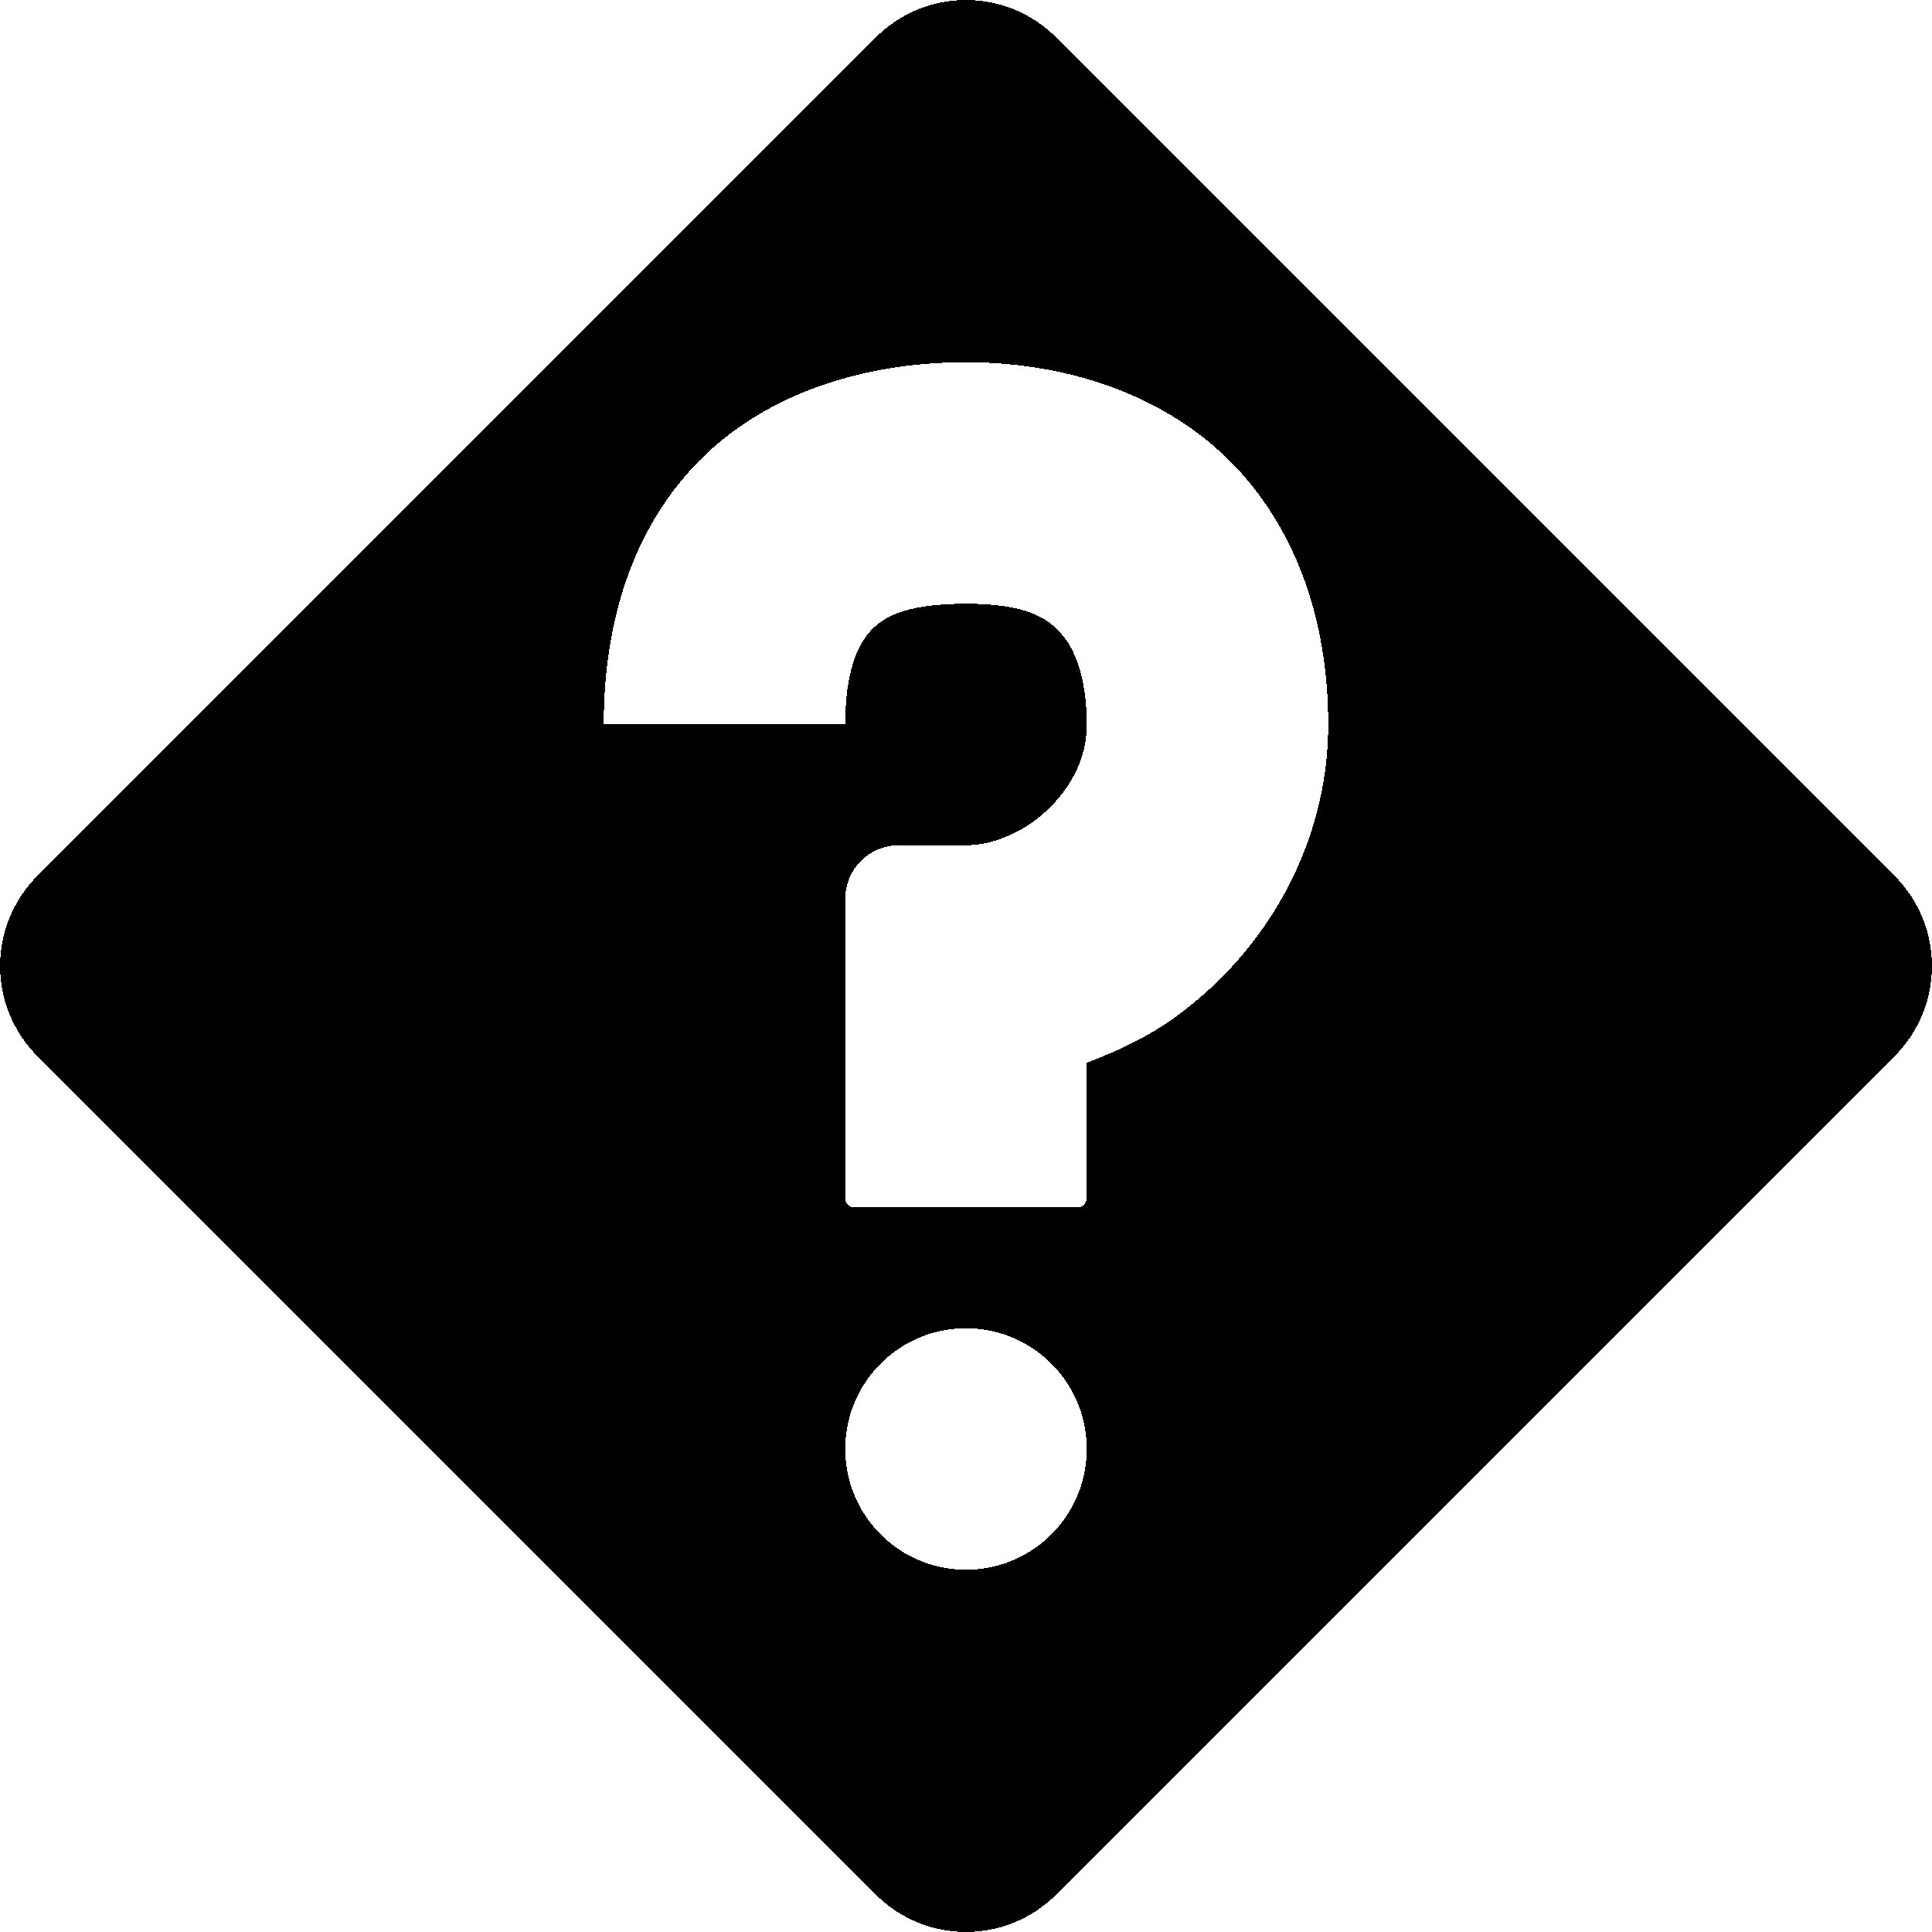
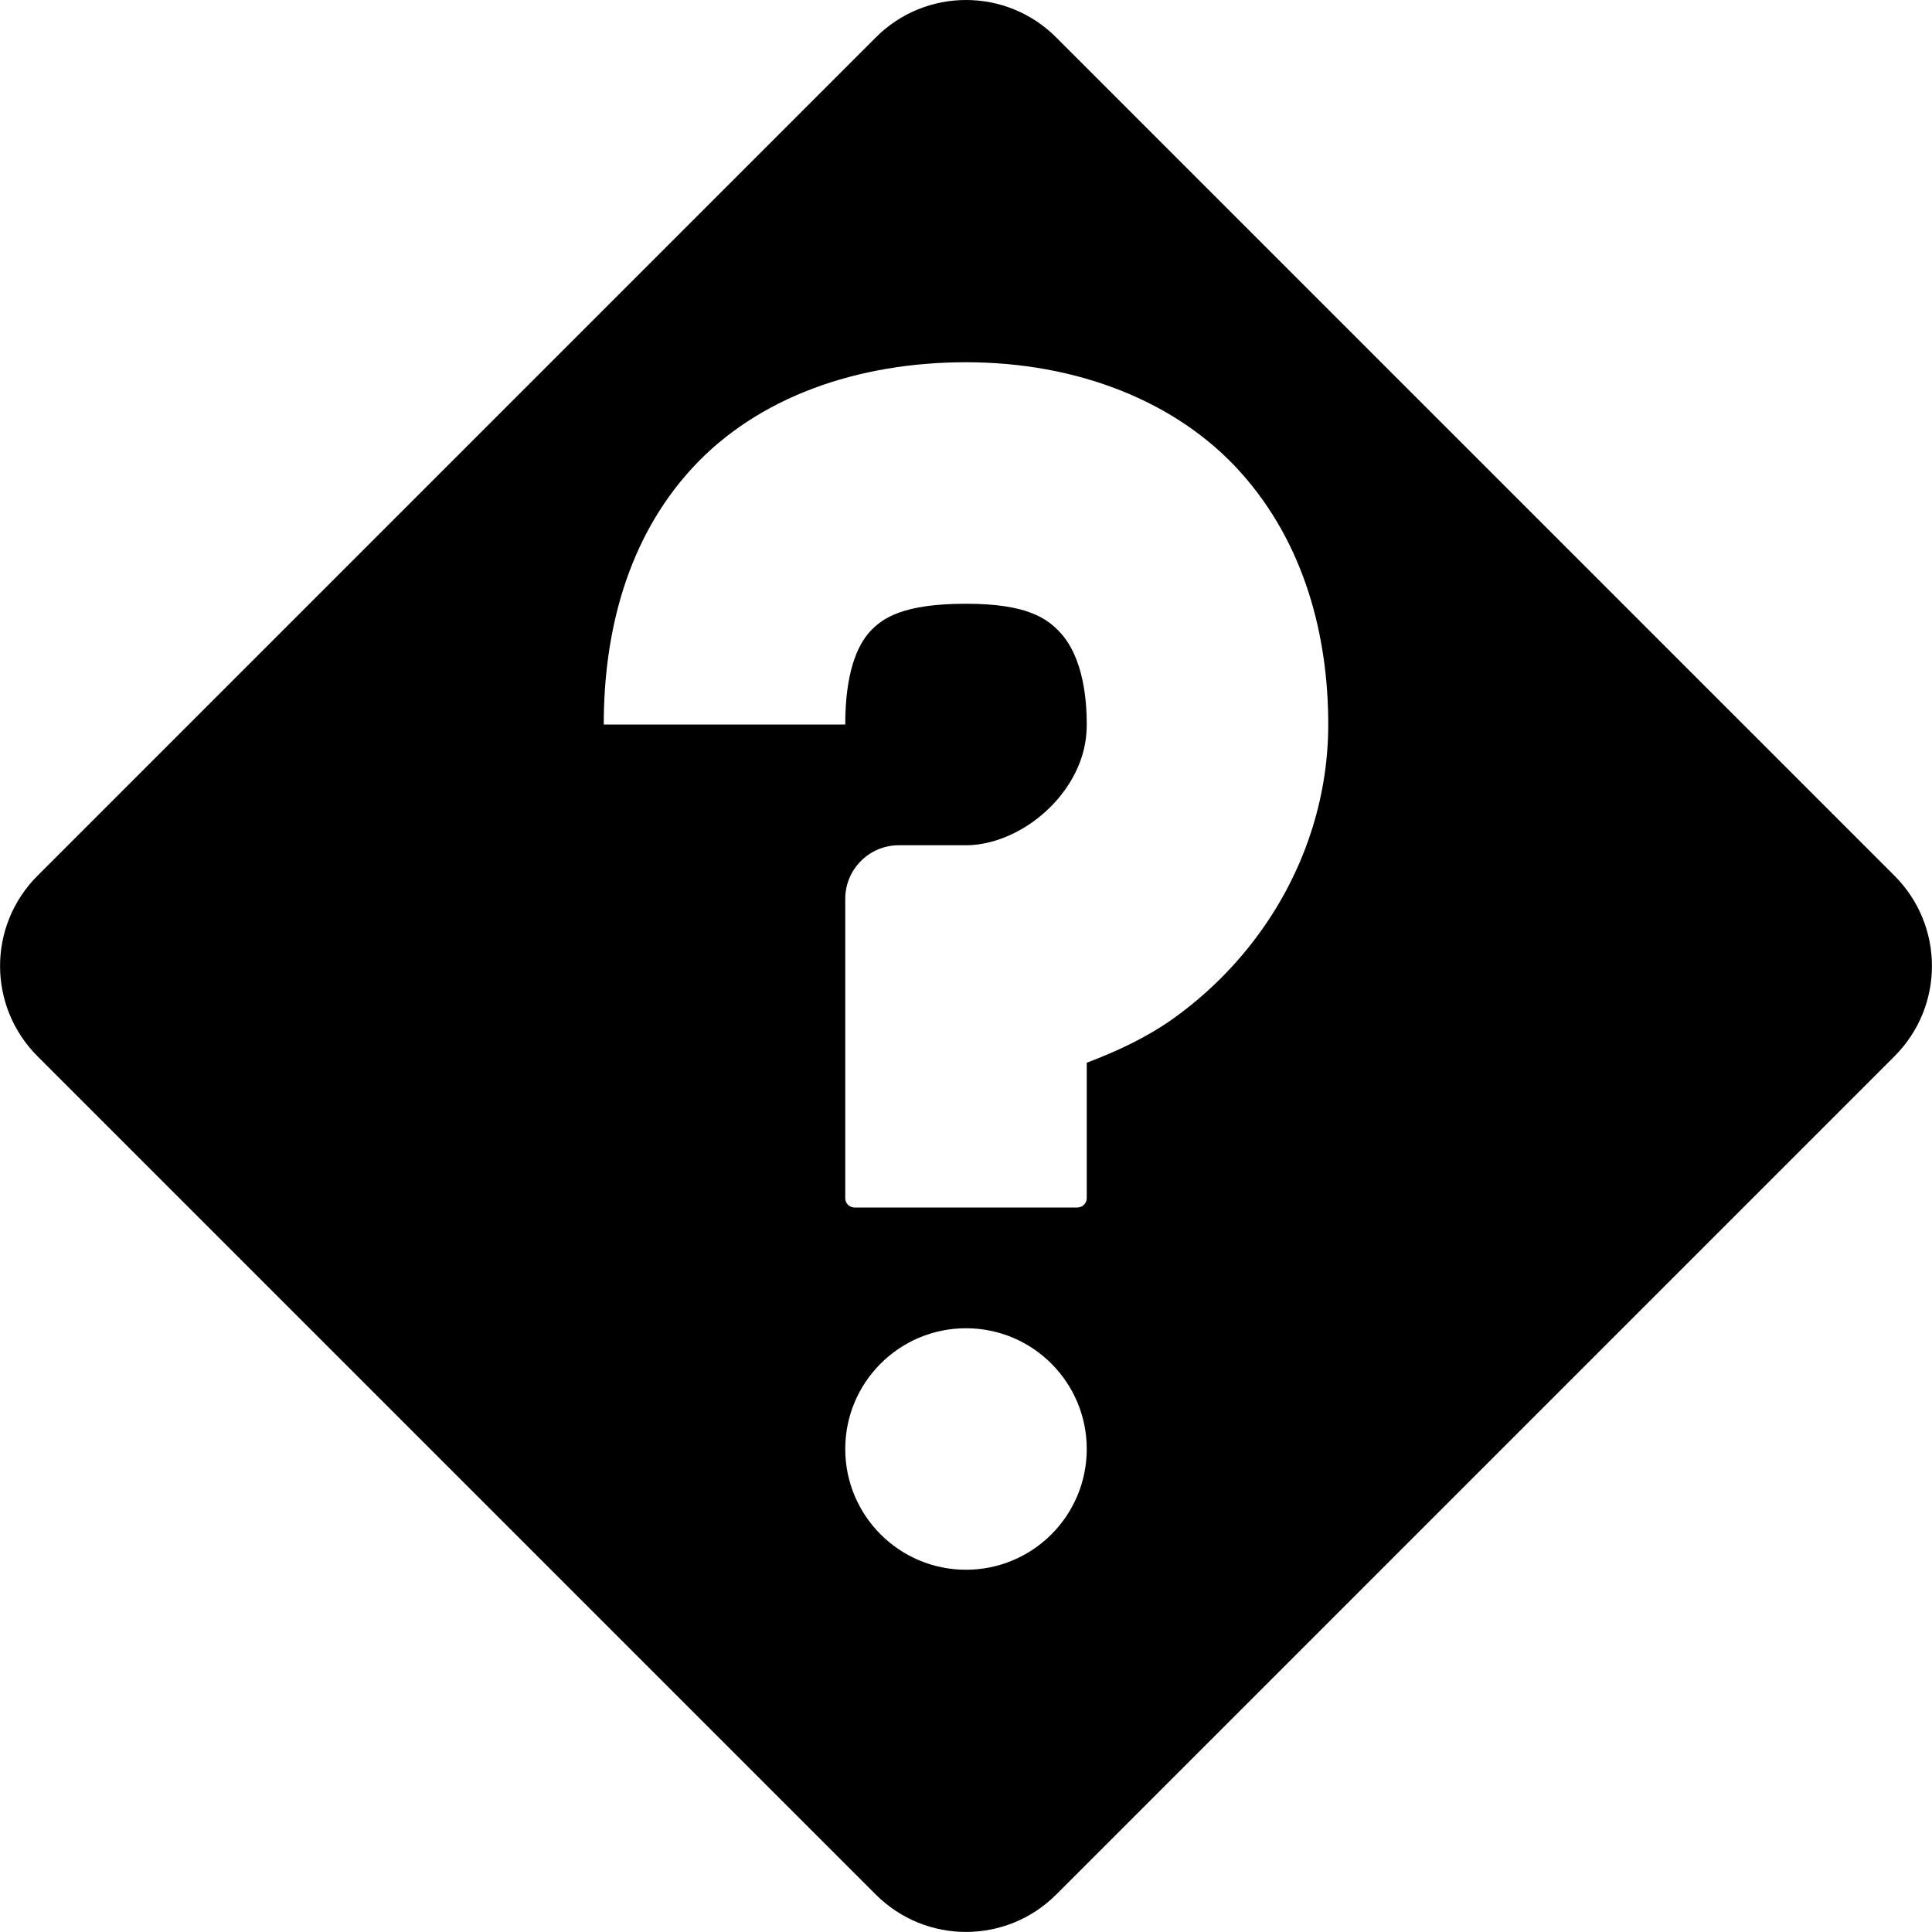
- <svg xmlns="http://www.w3.org/2000/svg" xmlns:xlink="http://www.w3.org/1999/xlink" width="16" height="16" id="svg2" version="1.1" shape-rendering="crispEdges">
+ <svg xmlns="http://www.w3.org/2000/svg" xmlns:xlink="http://www.w3.org/1999/xlink" width="16" height="16" id="svg2" version="1.1">
  <defs id="defs4">
    <linearGradient id="linearGradient5306">
      <stop style="stop-color:#ffffff;stop-opacity:0.099;" offset="0" id="stop5308" />
      <stop style="stop-color:#ffffff;stop-opacity:0;" offset="1" id="stop5310" />
    </linearGradient>
    <linearGradient id="linearGradient5290">
      <stop style="stop-color:#00ffff;stop-opacity:0.098;" offset="0" id="stop5292" />
      <stop id="stop6740" offset="0.5" style="stop-color:#00ff7f;stop-opacity:0.047;" />
      <stop style="stop-color:#00ff00;stop-opacity:0;" offset="1" id="stop5294" />
    </linearGradient>
    <linearGradient id="linearGradient5188">
      <stop style="stop-color:#64b5f6;stop-opacity:0.247;" offset="0" id="stop5198" />
      <stop style="stop-color:#64b5f6;stop-opacity:0;" offset="1" id="stop5192" />
    </linearGradient>
    <linearGradient id="linearGradient3975">
      <stop style="stop-color:#ff5555;stop-opacity:1;" offset="0" id="stop3977" />
    </linearGradient>
    <linearGradient id="linearGradient3969">
      <stop style="stop-color:#87cdde;stop-opacity:1;" offset="0" id="stop3971" />
    </linearGradient>
    <filter id="filter3945" x="0" y="6" width="1.2" style="color-interpolation-filters:sRGB">
      <feDiffuseLighting id="feDiffuseLighting3947" lighting-color="#fdfdfd" surfaceScale="121.495" diffuseConstant="28.448" />
    </filter>
    <filter id="filter3979" style="color-interpolation-filters:sRGB">
      <feFlood flood-opacity="0.2" flood-color="rgb(0,0,0)" result="flood" id="feFlood3981" />
      <feComposite in="flood" in2="SourceGraphic" operator="in" result="composite1" id="feComposite3983" />
      <feGaussianBlur stdDeviation="6" result="blur" id="feGaussianBlur3985" />
      <feOffset dx="0" dy="6" result="offset" id="feOffset3987" />
      <feComposite in="SourceGraphic" in2="offset" operator="over" result="fbSourceGraphic" id="feComposite3989" />
      <feColorMatrix result="fbSourceGraphicAlpha" in="fbSourceGraphic" values="0 0 0 -1 0 0 0 0 -1 0 0 0 0 -1 0 0 0 0 1 0" id="feColorMatrix3991" />
      <feFlood id="feFlood3993" flood-opacity="0.2" flood-color="rgb(0,0,0)" result="flood" in="fbSourceGraphic" />
      <feComposite id="feComposite3995" in2="fbSourceGraphic" in="flood" operator="in" result="composite1" />
      <feGaussianBlur id="feGaussianBlur3997" stdDeviation="6" result="blur" />
      <feOffset id="feOffset3999" dx="0" dy="6" result="offset" />
      <feComposite id="feComposite4001" in2="offset" in="fbSourceGraphic" operator="over" result="composite2" />
    </filter>
    <filter style="color-interpolation-filters:sRGB" id="filter3876">
      <feFlood flood-opacity="0.2" flood-color="rgb(0,0,0)" result="flood" id="feFlood3878" />
      <feComposite in="flood" in2="SourceGraphic" operator="in" result="composite1" id="feComposite3880" />
      <feGaussianBlur stdDeviation="6" result="blur" id="feGaussianBlur3882" />
      <feOffset dx="0" dy="6" result="offset" id="feOffset3884" />
      <feComposite in="SourceGraphic" in2="offset" operator="over" result="fbSourceGraphic" id="feComposite3886" />
      <feColorMatrix result="fbSourceGraphicAlpha" in="fbSourceGraphic" values="0 0 0 -1 0 0 0 0 -1 0 0 0 0 -1 0 0 0 0 1 0" id="feColorMatrix3888" />
      <feFlood id="feFlood3890" flood-opacity="0.397" flood-color="rgb(0,0,0)" result="flood" in="fbSourceGraphic" />
      <feComposite id="feComposite3892" in2="fbSourceGraphic" in="flood" operator="in" result="composite1" />
      <feGaussianBlur id="feGaussianBlur3894" stdDeviation="19.2" result="blur" />
      <feOffset id="feOffset3896" dx="0" dy="6" result="offset" />
      <feComposite id="feComposite3898" in2="offset" in="fbSourceGraphic" operator="over" result="fbSourceGraphic" />
      <feColorMatrix result="fbSourceGraphicAlpha" in="fbSourceGraphic" values="0 0 0 -1 0 0 0 0 -1 0 0 0 0 -1 0 0 0 0 1 0" id="feColorMatrix3900" />
      <feFlood id="feFlood3902" flood-opacity="0.8" flood-color="rgb(0,0,0)" result="flood" in="fbSourceGraphic" />
      <feComposite id="feComposite3904" in2="fbSourceGraphic" in="flood" operator="in" result="composite1" />
      <feGaussianBlur id="feGaussianBlur3906" stdDeviation="19.2" result="blur" />
      <feOffset id="feOffset3908" dx="0" dy="6" result="offset" />
      <feComposite id="feComposite3910" in2="offset" in="fbSourceGraphic" operator="over" result="fbSourceGraphic" />
      <feColorMatrix result="fbSourceGraphicAlpha" in="fbSourceGraphic" values="0 0 0 -1 0 0 0 0 -1 0 0 0 0 -1 0 0 0 0 1 0" id="feColorMatrix3912" />
      <feFlood id="feFlood3914" flood-opacity="0.8" flood-color="rgb(0,0,0)" result="flood" in="fbSourceGraphic" />
      <feComposite id="feComposite3916" in2="fbSourceGraphic" in="flood" operator="in" result="composite1" />
      <feGaussianBlur id="feGaussianBlur3918" stdDeviation="26.1" result="blur" />
      <feOffset id="feOffset3920" dx="0" dy="6" result="offset" />
      <feComposite id="feComposite3922" in2="offset" in="fbSourceGraphic" operator="over" result="fbSourceGraphic" />
      <feColorMatrix result="fbSourceGraphicAlpha" in="fbSourceGraphic" values="0 0 0 -1 0 0 0 0 -1 0 0 0 0 -1 0 0 0 0 1 0" id="feColorMatrix3924" />
      <feFlood id="feFlood3926" flood-opacity="0.8" flood-color="rgb(0,0,0)" result="flood" in="fbSourceGraphic" />
      <feComposite id="feComposite3928" in2="fbSourceGraphic" in="flood" operator="in" result="composite1" />
      <feGaussianBlur id="feGaussianBlur3930" stdDeviation="35.7" result="blur" />
      <feOffset id="feOffset3932" dx="0" dy="6" result="offset" />
      <feComposite id="feComposite3934" in2="offset" in="fbSourceGraphic" operator="over" result="fbSourceGraphic" />
      <feColorMatrix result="fbSourceGraphicAlpha" in="fbSourceGraphic" values="0 0 0 -1 0 0 0 0 -1 0 0 0 0 -1 0 0 0 0 1 0" id="feColorMatrix3936" />
      <feFlood id="feFlood3938" flood-opacity="0.8" flood-color="rgb(0,0,0)" result="flood" in="fbSourceGraphic" />
      <feComposite id="feComposite3940" in2="fbSourceGraphic" in="flood" operator="in" result="composite1" />
      <feGaussianBlur id="feGaussianBlur3942" stdDeviation="6" result="blur" />
      <feOffset id="feOffset3944" dx="0" dy="6" result="offset" />
      <feComposite id="feComposite3946" in2="offset" in="fbSourceGraphic" operator="over" result="fbSourceGraphic" />
      <feColorMatrix result="fbSourceGraphicAlpha" in="fbSourceGraphic" values="0 0 0 -1 0 0 0 0 -1 0 0 0 0 -1 0 0 0 0 1 0" id="feColorMatrix3948" />
      <feFlood id="feFlood3950" flood-opacity="0.8" flood-color="rgb(0,0,0)" result="flood" in="fbSourceGraphic" />
      <feComposite id="feComposite3952" in2="fbSourceGraphic" in="flood" operator="in" result="composite1" />
      <feGaussianBlur id="feGaussianBlur3954" stdDeviation="21.7" result="blur" />
      <feOffset id="feOffset3956" dx="0" dy="6" result="offset" />
      <feComposite id="feComposite3958" in2="offset" in="fbSourceGraphic" operator="over" result="fbSourceGraphic" />
      <feColorMatrix result="fbSourceGraphicAlpha" in="fbSourceGraphic" values="0 0 0 -1 0 0 0 0 -1 0 0 0 0 -1 0 0 0 0 1 0" id="feColorMatrix3960" />
      <feFlood id="feFlood3962" flood-opacity="0.8" flood-color="rgb(0,0,0)" result="flood" in="fbSourceGraphic" />
      <feComposite id="feComposite3964" in2="fbSourceGraphic" in="flood" operator="in" result="composite1" />
      <feGaussianBlur id="feGaussianBlur3966" stdDeviation="21.7" result="blur" />
      <feOffset id="feOffset3968" dx="0" dy="1.9" result="offset" />
      <feComposite id="feComposite3970" in2="offset" in="fbSourceGraphic" operator="over" result="fbSourceGraphic" />
      <feColorMatrix result="fbSourceGraphicAlpha" in="fbSourceGraphic" values="0 0 0 -1 0 0 0 0 -1 0 0 0 0 -1 0 0 0 0 1 0" id="feColorMatrix3972" />
      <feFlood id="feFlood3974" flood-opacity="0.8" flood-color="rgb(0,0,0)" result="flood" in="fbSourceGraphic" />
      <feComposite id="feComposite3976" in2="fbSourceGraphic" in="flood" operator="in" result="composite1" />
      <feGaussianBlur id="feGaussianBlur3978" stdDeviation="21.7" result="blur" />
      <feOffset id="feOffset3980" dx="3.6" dy="1.9" result="offset" />
      <feComposite id="feComposite3982" in2="offset" in="fbSourceGraphic" operator="over" result="fbSourceGraphic" />
      <feColorMatrix result="fbSourceGraphicAlpha" in="fbSourceGraphic" values="0 0 0 -1 0 0 0 0 -1 0 0 0 0 -1 0 0 0 0 1 0" id="feColorMatrix3984" />
      <feFlood id="feFlood3986" flood-opacity="0.8" flood-color="rgb(0,0,0)" result="flood" in="fbSourceGraphic" />
      <feComposite id="feComposite3988" in2="fbSourceGraphic" in="flood" operator="in" result="composite1" />
      <feGaussianBlur id="feGaussianBlur3990" stdDeviation="21.7" result="blur" />
      <feOffset id="feOffset3992" dx="9.6" dy="1.9" result="offset" />
      <feComposite id="feComposite3994" in2="offset" in="fbSourceGraphic" operator="over" result="fbSourceGraphic" />
      <feColorMatrix result="fbSourceGraphicAlpha" in="fbSourceGraphic" values="0 0 0 -1 0 0 0 0 -1 0 0 0 0 -1 0 0 0 0 1 0" id="feColorMatrix3996" />
      <feFlood id="feFlood3998" flood-opacity="0.8" flood-color="rgb(0,0,0)" result="flood" in="fbSourceGraphic" />
      <feComposite id="feComposite4000" in2="fbSourceGraphic" in="flood" operator="in" result="composite1" />
      <feGaussianBlur id="feGaussianBlur4002" stdDeviation="21.7" result="blur" />
      <feOffset id="feOffset4004" dx="1.2" dy="1.9" result="offset" />
      <feComposite id="feComposite4006" in2="offset" in="fbSourceGraphic" operator="over" result="fbSourceGraphic" />
      <feColorMatrix result="fbSourceGraphicAlpha" in="fbSourceGraphic" values="0 0 0 -1 0 0 0 0 -1 0 0 0 0 -1 0 0 0 0 1 0" id="feColorMatrix4008" />
      <feFlood id="feFlood4010" flood-opacity="0.8" flood-color="rgb(0,0,0)" result="flood" in="fbSourceGraphic" />
      <feComposite id="feComposite4012" in2="fbSourceGraphic" in="flood" operator="in" result="composite1" />
      <feGaussianBlur id="feGaussianBlur4014" stdDeviation="21.7" result="blur" />
      <feOffset id="feOffset4016" dx="-1.4" dy="1.9" result="offset" />
      <feComposite id="feComposite4018" in2="offset" in="fbSourceGraphic" operator="over" result="fbSourceGraphic" />
      <feColorMatrix result="fbSourceGraphicAlpha" in="fbSourceGraphic" values="0 0 0 -1 0 0 0 0 -1 0 0 0 0 -1 0 0 0 0 1 0" id="feColorMatrix4020" />
      <feFlood id="feFlood4022" flood-opacity="0.8" flood-color="rgb(0,0,0)" result="flood" in="fbSourceGraphic" />
      <feComposite id="feComposite4024" in2="fbSourceGraphic" in="flood" operator="in" result="composite1" />
      <feGaussianBlur id="feGaussianBlur4026" stdDeviation="21.7" result="blur" />
      <feOffset id="feOffset4028" dx="0.3" dy="1.9" result="offset" />
      <feComposite id="feComposite4030" in2="offset" in="fbSourceGraphic" operator="over" result="fbSourceGraphic" />
      <feColorMatrix result="fbSourceGraphicAlpha" in="fbSourceGraphic" values="0 0 0 -1 0 0 0 0 -1 0 0 0 0 -1 0 0 0 0 1 0" id="feColorMatrix4032" />
      <feFlood id="feFlood4034" flood-opacity="0.8" flood-color="rgb(0,0,0)" result="flood" in="fbSourceGraphic" />
      <feComposite id="feComposite4036" in2="fbSourceGraphic" in="flood" operator="in" result="composite1" />
      <feGaussianBlur id="feGaussianBlur4038" stdDeviation="21.7" result="blur" />
      <feOffset id="feOffset4040" dx="-8.04912e-16" dy="1.9" result="offset" />
      <feComposite id="feComposite4042" in2="offset" in="fbSourceGraphic" operator="over" result="fbSourceGraphic" />
      <feColorMatrix result="fbSourceGraphicAlpha" in="fbSourceGraphic" values="0 0 0 -1 0 0 0 0 -1 0 0 0 0 -1 0 0 0 0 1 0" id="feColorMatrix4044" />
      <feFlood id="feFlood4046" flood-opacity="0.8" flood-color="rgb(0,0,0)" result="flood" in="fbSourceGraphic" />
      <feComposite id="feComposite4048" in2="fbSourceGraphic" in="flood" operator="in" result="composite1" />
      <feGaussianBlur id="feGaussianBlur4050" stdDeviation="21.7" result="blur" />
      <feOffset id="feOffset4052" dx="-8.04912e-16" dy="3.6" result="offset" />
      <feComposite id="feComposite4054" in2="offset" in="fbSourceGraphic" operator="over" result="fbSourceGraphic" />
      <feColorMatrix result="fbSourceGraphicAlpha" in="fbSourceGraphic" values="0 0 0 -1 0 0 0 0 -1 0 0 0 0 -1 0 0 0 0 1 0" id="feColorMatrix4056" />
      <feFlood id="feFlood4058" flood-opacity="0.8" flood-color="rgb(0,0,0)" result="flood" in="fbSourceGraphic" />
      <feComposite id="feComposite4060" in2="fbSourceGraphic" in="flood" operator="in" result="composite1" />
      <feGaussianBlur id="feGaussianBlur4062" stdDeviation="6" result="blur" />
      <feOffset id="feOffset4064" dx="-8.04912e-16" dy="3.6" result="offset" />
      <feComposite id="feComposite4066" in2="offset" in="fbSourceGraphic" operator="over" result="fbSourceGraphic" />
      <feColorMatrix result="fbSourceGraphicAlpha" in="fbSourceGraphic" values="0 0 0 -1 0 0 0 0 -1 0 0 0 0 -1 0 0 0 0 1 0" id="feColorMatrix4080" />
      <feFlood id="feFlood4082" flood-opacity="0.8" flood-color="rgb(0,0,0)" result="flood" in="fbSourceGraphic" />
      <feComposite id="feComposite4084" in2="fbSourceGraphic" in="flood" operator="in" result="composite1" />
      <feGaussianBlur id="feGaussianBlur4086" stdDeviation="6" result="blur" />
      <feOffset id="feOffset4088" dx="-8.04912e-16" dy="3.6" result="offset" />
      <feComposite id="feComposite4090" in2="offset" in="fbSourceGraphic" operator="over" result="fbSourceGraphic" />
      <feColorMatrix result="fbSourceGraphicAlpha" in="fbSourceGraphic" values="0 0 0 -1 0 0 0 0 -1 0 0 0 0 -1 0 0 0 0 1 0" id="feColorMatrix4092" />
      <feFlood id="feFlood4094" flood-opacity="0.8" flood-color="rgb(0,0,0)" result="flood" in="fbSourceGraphic" />
      <feComposite id="feComposite4096" in2="fbSourceGraphic" in="flood" operator="in" result="composite1" />
      <feGaussianBlur id="feGaussianBlur4098" stdDeviation="6" result="blur" />
      <feOffset id="feOffset4100" dx="-8.04912e-16" dy="7.7" result="offset" />
      <feComposite id="feComposite4102" in2="offset" in="fbSourceGraphic" operator="over" result="fbSourceGraphic" />
      <feColorMatrix result="fbSourceGraphicAlpha" in="fbSourceGraphic" values="0 0 0 -1 0 0 0 0 -1 0 0 0 0 -1 0 0 0 0 1 0" id="feColorMatrix4104" />
      <feFlood id="feFlood4106" flood-opacity="0.8" flood-color="rgb(0,0,0)" result="flood" in="fbSourceGraphic" />
      <feComposite id="feComposite4108" in2="fbSourceGraphic" in="flood" operator="in" result="composite1" />
      <feGaussianBlur id="feGaussianBlur4110" stdDeviation="6" result="blur" />
      <feOffset id="feOffset4112" dx="-8.04912e-16" dy="11.6" result="offset" />
      <feComposite id="feComposite4114" in2="offset" in="fbSourceGraphic" operator="over" result="fbSourceGraphic" />
      <feColorMatrix result="fbSourceGraphicAlpha" in="fbSourceGraphic" values="0 0 0 -1 0 0 0 0 -1 0 0 0 0 -1 0 0 0 0 1 0" id="feColorMatrix4116" />
      <feFlood id="feFlood4118" flood-opacity="0.5" flood-color="rgb(0,0,0)" result="flood" in="fbSourceGraphic" />
      <feComposite id="feComposite4120" in2="fbSourceGraphic" in="flood" operator="in" result="composite1" />
      <feGaussianBlur id="feGaussianBlur4122" stdDeviation="6" result="blur" />
      <feOffset id="feOffset4124" dx="-8.04912e-16" dy="11.6" result="offset" />
      <feComposite id="feComposite4126" in2="offset" in="fbSourceGraphic" operator="over" result="fbSourceGraphic" />
      <feColorMatrix result="fbSourceGraphicAlpha" in="fbSourceGraphic" values="0 0 0 -1 0 0 0 0 -1 0 0 0 0 -1 0 0 0 0 1 0" id="feColorMatrix4128" />
      <feFlood id="feFlood4130" flood-opacity="0.3" flood-color="rgb(0,0,0)" result="flood" in="fbSourceGraphic" />
      <feComposite id="feComposite4132" in2="fbSourceGraphic" in="flood" operator="in" result="composite1" />
      <feGaussianBlur id="feGaussianBlur4134" stdDeviation="6" result="blur" />
      <feOffset id="feOffset4136" dx="-8.04912e-16" dy="11.6" result="offset" />
      <feComposite id="feComposite4138" in2="offset" in="fbSourceGraphic" operator="over" result="fbSourceGraphic" />
      <feColorMatrix result="fbSourceGraphicAlpha" in="fbSourceGraphic" values="0 0 0 -1 0 0 0 0 -1 0 0 0 0 -1 0 0 0 0 1 0" id="feColorMatrix4140" />
      <feFlood id="feFlood4142" flood-opacity="0.2" flood-color="rgb(0,0,0)" result="flood" in="fbSourceGraphic" />
      <feComposite id="feComposite4144" in2="fbSourceGraphic" in="flood" operator="in" result="composite1" />
      <feGaussianBlur id="feGaussianBlur4146" stdDeviation="6" result="blur" />
      <feOffset id="feOffset4148" dx="-8.04912e-16" dy="11.6" result="offset" />
      <feComposite id="feComposite4150" in2="offset" in="fbSourceGraphic" operator="over" result="fbSourceGraphic" />
      <feColorMatrix result="fbSourceGraphicAlpha" in="fbSourceGraphic" values="0 0 0 -1 0 0 0 0 -1 0 0 0 0 -1 0 0 0 0 1 0" id="feColorMatrix4152" />
      <feFlood id="feFlood4154" flood-opacity="0.2" flood-color="rgb(0,0,0)" result="flood" in="fbSourceGraphic" />
      <feComposite id="feComposite4156" in2="fbSourceGraphic" in="flood" operator="in" result="composite1" />
      <feGaussianBlur id="feGaussianBlur4158" stdDeviation="6" result="blur" />
      <feOffset id="feOffset4160" dx="-8.04912e-16" dy="11.6" result="offset" />
      <feComposite id="feComposite4162" in2="offset" in="fbSourceGraphic" operator="over" result="fbSourceGraphic" />
      <feColorMatrix result="fbSourceGraphicAlpha" in="fbSourceGraphic" values="0 0 0 -1 0 0 0 0 -1 0 0 0 0 -1 0 0 0 0 1 0" id="feColorMatrix4164" />
      <feFlood id="feFlood4166" flood-opacity="0.2" flood-color="rgb(0,0,0)" result="flood" in="fbSourceGraphic" />
      <feComposite id="feComposite4168" in2="fbSourceGraphic" in="flood" operator="in" result="composite1" />
      <feGaussianBlur id="feGaussianBlur4170" stdDeviation="6" result="blur" />
      <feOffset id="feOffset4172" dx="-8.04912e-16" dy="6" result="offset" />
      <feComposite id="feComposite4174" in2="offset" in="fbSourceGraphic" operator="over" result="composite2" />
    </filter>
    <filter id="filter4522" style="color-interpolation-filters:sRGB">
      <feGaussianBlur stdDeviation="3" id="feGaussianBlur4524" />
      <feColorMatrix result="fbSourceGraphic" values="1 0 0 0 0 0 1 0 0 0 0 0 1 0 0 0 0 0 6 -2.5 " id="feColorMatrix4526" />
    </filter>
    <filter id="filter4576" style="color-interpolation-filters:sRGB">
      <feGaussianBlur stdDeviation="3" id="feGaussianBlur4578" />
      <feColorMatrix result="fbSourceGraphic" values="1 0 0 0 0 0 1 0 0 0 0 0 1 0 0 0 0 0 6 -2.5 " id="feColorMatrix4580" />
    </filter>
    <filter id="filter4576-0" style="color-interpolation-filters:sRGB">
      <feGaussianBlur stdDeviation="3" id="feGaussianBlur4578-8" />
      <feColorMatrix result="fbSourceGraphic" values="1 0 0 0 0 0 1 0 0 0 0 0 1 0 0 0 0 0 6 -2.5 " id="feColorMatrix4580-0" />
    </filter>
    <filter id="filter4576-0-0" style="color-interpolation-filters:sRGB">
      <feGaussianBlur stdDeviation="3" id="feGaussianBlur4578-8-5" />
      <feColorMatrix result="fbSourceGraphic" values="1 0 0 0 0 0 1 0 0 0 0 0 1 0 0 0 0 0 6 -2.5 " id="feColorMatrix4580-0-2" />
    </filter>
    <filter id="filter4576-0-0-4" style="color-interpolation-filters:sRGB">
      <feGaussianBlur stdDeviation="3" id="feGaussianBlur4578-8-5-2" />
      <feColorMatrix result="fbSourceGraphic" values="1 0 0 0 0 0 1 0 0 0 0 0 1 0 0 0 0 0 6 -2.5 " id="feColorMatrix4580-0-2-7" />
    </filter>
    <radialGradient xlink:href="#linearGradient5306" id="radialGradient5296" cx="9" cy="1032.112" fx="9" fy="1032.112" r="10.125" gradientUnits="userSpaceOnUse" gradientTransform="matrix(1.944444,0,0,1.944447,-13.5625,-977.5881)" />
    <linearGradient xlink:href="#linearGradient5306" id="linearGradient5312" x1="-15.75" y1="1029.3" x2="23.625" y2="1029.3" gradientUnits="userSpaceOnUse" />
    <linearGradient id="linearGradient3783-1">
      <stop id="stop3785-2" offset="0" style="stop-color:#1e94d3;stop-opacity:1;" />
      <stop style="stop-color:#1e94d3;stop-opacity:1;" offset="1" id="stop3803-6" />
    </linearGradient>
    <linearGradient gradientUnits="userSpaceOnUse" y2="50" x2="30" y1="90" x1="-10" id="linearGradient3827-7" xlink:href="#linearGradient3783-1" />
    <linearGradient gradientUnits="userSpaceOnUse" y2="50" x2="30" y1="90" x1="-10" id="linearGradient3827" xlink:href="#linearGradient3783" />
    <linearGradient id="linearGradient3783">
      <stop id="stop3785" offset="0" style="stop-color:#1e94d3;stop-opacity:1;" />
      <stop style="stop-color:#1e94d3;stop-opacity:1;" offset="1" id="stop3803" />
    </linearGradient>
    <linearGradient id="linearGradient3821">
      <stop id="stop3823" offset="0" style="stop-color:#37aee2;stop-opacity:1;" />
      <stop id="stop3825" offset="1" style="stop-color:#1e96c8;stop-opacity:1;" />
    </linearGradient>
    <linearGradient id="linearGradient3829">
      <stop style="stop-color:#1f96d4;stop-opacity:1;" offset="0" id="stop3831" />
      <stop style="stop-color:#37aee2;stop-opacity:1;" offset="1" id="stop3833" />
    </linearGradient>
    <linearGradient id="linearGradient3877">
      <stop id="stop3879" offset="0" style="stop-color:#eff7fc;stop-opacity:1;" />
      <stop id="stop3881" offset="1" style="stop-color:#ffffff;stop-opacity:1;" />
    </linearGradient>
    <linearGradient id="linearGradient3689">
      <stop id="stop3691" offset="0" style="stop-color:#f68000;stop-opacity:1;" />
      <stop id="stop3693" offset="1" style="stop-color:#fd9800;stop-opacity:1;" />
    </linearGradient>
    <linearGradient id="linearGradient3675">
      <stop id="stop3677" offset="0" style="stop-color:#ffb900;stop-opacity:1;" />
      <stop id="stop3679" offset="1" style="stop-color:#ffd76b;stop-opacity:1;" />
    </linearGradient>
    <linearGradient y2="463.262" x2="412.23" y1="461.921" x1="-113.893" gradientUnits="userSpaceOnUse" id="linearGradient3840" xlink:href="#linearGradient3675" />
    <linearGradient id="linearGradient3634">
      <stop style="stop-color:#7a8288;stop-opacity:1;" offset="0" id="stop3636" />
      <stop id="stop3638" offset="0.076" style="stop-color:#9fa3a7;stop-opacity:1;" />
      <stop style="stop-color:#7d858b;stop-opacity:1;" offset="1" id="stop3640" />
    </linearGradient>
    <linearGradient y2="12.703" x2="151.346" y1="-0.642" x1="107.209" gradientTransform="matrix(0.2822222,0,0,0.2822222,-0.1398399,-0.01181449)" gradientUnits="userSpaceOnUse" id="linearGradient3838" xlink:href="#linearGradient3634" />
    <linearGradient id="linearGradient3712">
      <stop id="stop3714" offset="0" style="stop-color:#a1abb2;stop-opacity:1;" />
      <stop style="stop-color:#eaeced;stop-opacity:1;" offset="0.148" id="stop3720" />
      <stop id="stop3716" offset="1" style="stop-color:#c6ccd0;stop-opacity:1;" />
    </linearGradient>
    <linearGradient y2="27.389" x2="164.759" y1="12.641" x1="104.886" gradientUnits="userSpaceOnUse" id="linearGradient3836" xlink:href="#linearGradient3712" />
    <linearGradient id="linearGradient3702">
      <stop id="stop3704" offset="0" style="stop-color:#7a8288;stop-opacity:1;" />
      <stop style="stop-color:#9fa3a7;stop-opacity:1;" offset="0.529" id="stop3710" />
      <stop id="stop3706" offset="1" style="stop-color:#7d858b;stop-opacity:1;" />
    </linearGradient>
    <linearGradient y2="268.415" x2="334.031" y1="252.484" x1="18.875" gradientUnits="userSpaceOnUse" id="linearGradient3834" xlink:href="#linearGradient3702" />
    <linearGradient id="linearGradient3626">
      <stop style="stop-color:#a1abb2;stop-opacity:1;" offset="0" id="stop3628" />
      <stop id="stop3630" offset="0.083" style="stop-color:#eaeced;stop-opacity:1;" />
      <stop style="stop-color:#c6ccd0;stop-opacity:1;" offset="1" id="stop3632" />
    </linearGradient>
    <linearGradient y2="290.7" x2="278.432" y1="228.6" x1="44.104" gradientUnits="userSpaceOnUse" id="linearGradient3832" xlink:href="#linearGradient3626" />
    <linearGradient id="linearGradient3646">
      <stop id="stop3648" offset="0" style="stop-color:#f48200;stop-opacity:0;" />
      <stop style="stop-color:#f48200;stop-opacity:0.728;" offset="0.589" id="stop3654" />
      <stop id="stop3658" offset="0.816" style="stop-color:#cc5f00;stop-opacity:1;" />
      <stop id="stop3650" offset="1" style="stop-color:#a43d00;stop-opacity:1;" />
    </linearGradient>
    <linearGradient y2="55.356" x2="261.622" y1="70.105" x1="115.202" gradientUnits="userSpaceOnUse" id="linearGradient3830" xlink:href="#linearGradient3646" />
    <linearGradient id="linearGradient3668">
      <stop style="stop-color:#9b4400;stop-opacity:1;" offset="0" id="stop3670" />
      <stop style="stop-color:#e56300;stop-opacity:1;" offset="1" id="stop3672" />
    </linearGradient>
    <linearGradient y2="108.988" x2="93.522" y1="102.284" x1="64.751" gradientUnits="userSpaceOnUse" id="linearGradient3828" xlink:href="#linearGradient3668" />
    <linearGradient id="linearGradient3649">
      <stop id="stop3651" offset="0" style="stop-color:#e26400;stop-opacity:1;" />
      <stop id="stop3653" offset="1" style="stop-color:#ffb900;stop-opacity:1;" />
    </linearGradient>
    <linearGradient y2="125.316" x2="44.376" y1="100.342" x1="40.775" gradientTransform="matrix(1,0,0,1.020233,0,-1.423461)" gradientUnits="userSpaceOnUse" id="linearGradient3826" xlink:href="#linearGradient3649" />
    <linearGradient id="linearGradient3689-2">
      <stop id="stop3691-2" offset="0" style="stop-color:#f68000;stop-opacity:1;" />
      <stop id="stop3693-3" offset="1" style="stop-color:#fd9800;stop-opacity:1;" />
    </linearGradient>
    <linearGradient id="linearGradient3675-8">
      <stop id="stop3677-4" offset="0" style="stop-color:#ffb900;stop-opacity:1;" />
      <stop id="stop3679-7" offset="1" style="stop-color:#ffd76b;stop-opacity:1;" />
    </linearGradient>
    <linearGradient y2="463.262" x2="412.23" y1="461.921" x1="-113.893" gradientUnits="userSpaceOnUse" id="linearGradient3840-4" xlink:href="#linearGradient3675-8" />
    <linearGradient id="linearGradient3634-7">
      <stop style="stop-color:#7a8288;stop-opacity:1;" offset="0" id="stop3636-4" />
      <stop id="stop3638-6" offset="0.076" style="stop-color:#9fa3a7;stop-opacity:1;" />
      <stop style="stop-color:#7d858b;stop-opacity:1;" offset="1" id="stop3640-9" />
    </linearGradient>
    <linearGradient y2="12.703" x2="151.346" y1="-0.642" x1="107.209" gradientTransform="matrix(0.2822222,0,0,0.2822222,-0.1398399,-0.01181449)" gradientUnits="userSpaceOnUse" id="linearGradient3838-1" xlink:href="#linearGradient3634-7" />
    <linearGradient id="linearGradient3712-7">
      <stop id="stop3714-7" offset="0" style="stop-color:#a1abb2;stop-opacity:1;" />
      <stop style="stop-color:#eaeced;stop-opacity:1;" offset="0.148" id="stop3720-2" />
      <stop id="stop3716-3" offset="1" style="stop-color:#c6ccd0;stop-opacity:1;" />
    </linearGradient>
    <linearGradient y2="27.389" x2="164.759" y1="12.641" x1="104.886" gradientUnits="userSpaceOnUse" id="linearGradient3836-7" xlink:href="#linearGradient3712-7" />
    <linearGradient id="linearGradient3702-3">
      <stop id="stop3704-5" offset="0" style="stop-color:#7a8288;stop-opacity:1;" />
      <stop style="stop-color:#9fa3a7;stop-opacity:1;" offset="0.529" id="stop3710-4" />
      <stop id="stop3706-4" offset="1" style="stop-color:#7d858b;stop-opacity:1;" />
    </linearGradient>
    <linearGradient y2="268.415" x2="334.031" y1="252.484" x1="18.875" gradientUnits="userSpaceOnUse" id="linearGradient3834-9" xlink:href="#linearGradient3702-3" />
    <linearGradient id="linearGradient3626-6">
      <stop style="stop-color:#a1abb2;stop-opacity:1;" offset="0" id="stop3628-0" />
      <stop id="stop3630-5" offset="0.083" style="stop-color:#eaeced;stop-opacity:1;" />
      <stop style="stop-color:#c6ccd0;stop-opacity:1;" offset="1" id="stop3632-7" />
    </linearGradient>
    <linearGradient y2="290.7" x2="278.432" y1="228.6" x1="44.104" gradientUnits="userSpaceOnUse" id="linearGradient3832-3" xlink:href="#linearGradient3626-6" />
    <linearGradient id="linearGradient3646-6">
      <stop id="stop3648-6" offset="0" style="stop-color:#f48200;stop-opacity:0;" />
      <stop style="stop-color:#f48200;stop-opacity:0.728;" offset="0.589" id="stop3654-6" />
      <stop id="stop3658-4" offset="0.816" style="stop-color:#cc5f00;stop-opacity:1;" />
      <stop id="stop3650-0" offset="1" style="stop-color:#a43d00;stop-opacity:1;" />
    </linearGradient>
    <linearGradient y2="55.356" x2="261.622" y1="70.105" x1="115.202" gradientUnits="userSpaceOnUse" id="linearGradient3830-6" xlink:href="#linearGradient3646-6" />
    <linearGradient id="linearGradient3668-5">
      <stop style="stop-color:#9b4400;stop-opacity:1;" offset="0" id="stop3670-3" />
      <stop style="stop-color:#e56300;stop-opacity:1;" offset="1" id="stop3672-2" />
    </linearGradient>
    <linearGradient y2="108.988" x2="93.522" y1="102.284" x1="64.751" gradientUnits="userSpaceOnUse" id="linearGradient3828-1" xlink:href="#linearGradient3668-5" />
    <linearGradient id="linearGradient3649-3">
      <stop id="stop3651-9" offset="0" style="stop-color:#e26400;stop-opacity:1;" />
      <stop id="stop3653-7" offset="1" style="stop-color:#ffb900;stop-opacity:1;" />
    </linearGradient>
    <linearGradient y2="125.316" x2="44.376" y1="100.342" x1="40.775" gradientTransform="matrix(1,0,0,1.020233,0,-1.423461)" gradientUnits="userSpaceOnUse" id="linearGradient3826-1" xlink:href="#linearGradient3649-3" />
    <linearGradient id="linearGradient2460" y2="44.984" gradientUnits="userSpaceOnUse" x2="19.36" y1="21.031" x1="19.245">
      <stop id="stop3602" style="stop-color:#fafafa;stop-opacity:1;" offset="0" />
      <stop id="stop3604" style="stop-color:#f0f0f0;stop-opacity:1;" offset="1" />
    </linearGradient>
    <linearGradient xlink:href="#linearGradient2460" id="linearGradient3157" gradientUnits="userSpaceOnUse" gradientTransform="matrix(12.10256,0,0,12.10256,-34.46825,-46.18711)" x1="18.93" y1="6.295" x2="19.36" y2="36.644" />
    <linearGradient id="linearGradient5479-2">
      <stop id="stop5481-7" offset="0" style="stop-color:#be5300;stop-opacity:1;" />
      <stop style="stop-color:#f07300;stop-opacity:1" offset="0.763" id="stop5483-4" />
      <stop id="stop5485-2" offset="1" style="stop-color:#e67700;stop-opacity:1;" />
    </linearGradient>
    <linearGradient y2="134.644" x2="128.507" y1="101.118" x1="4.11" gradientTransform="matrix(1.235159,0,0,1.235159,262.2571,326.9873)" gradientUnits="userSpaceOnUse" id="linearGradient3900" xlink:href="#linearGradient5479-2" />
    <linearGradient id="linearGradient5479-6">
      <stop style="stop-color:#be5300;stop-opacity:1;" offset="0" id="stop5481-6" />
      <stop id="stop5483-0" offset="0.763" style="stop-color:#f07300;stop-opacity:1" />
      <stop style="stop-color:#e67700;stop-opacity:1;" offset="1" id="stop5485-5" />
    </linearGradient>
    <linearGradient xlink:href="#linearGradient5479-6" id="linearGradient5467-1" gradientUnits="userSpaceOnUse" gradientTransform="matrix(1.235159,0,0,1.235159,262.2571,326.9873)" x1="4.11" y1="101.118" x2="128.507" y2="134.644" />
    <linearGradient id="linearGradient5447">
      <stop id="stop5451" offset="0" style="stop-color:#e66e00;stop-opacity:1;" />
      <stop style="stop-color:#e67700;stop-opacity:1;" offset="1" id="stop5453" />
    </linearGradient>
    <linearGradient id="linearGradient5479">
      <stop style="stop-color:#be5300;stop-opacity:1;" offset="0" id="stop5481" />
      <stop id="stop5483" offset="0.763" style="stop-color:#f07300;stop-opacity:1" />
      <stop style="stop-color:#e67700;stop-opacity:1;" offset="1" id="stop5485" />
    </linearGradient>
    <linearGradient xlink:href="#linearGradient5479" id="linearGradient5467" gradientUnits="userSpaceOnUse" gradientTransform="matrix(1.235159,0,0,1.235159,262.2571,326.9873)" x1="4.11" y1="101.118" x2="128.507" y2="134.644" />
    <linearGradient gradientTransform="matrix(1.005865,0,0,0.994169,100,0)" gradientUnits="userSpaceOnUse" id="linearGradient3416" y2="7.017" x2="45.448" y1="92.54" x1="45.448">
      <stop offset="0" style="stop-color:#000000;stop-opacity:1" id="stop3418" />
      <stop offset="1" style="stop-color:#000000;stop-opacity:0.588" id="stop3420" />
    </linearGradient>
    <linearGradient xlink:href="#ButtonShadow-0-1-1-5" id="linearGradient5342" gradientUnits="userSpaceOnUse" gradientTransform="matrix(1.007415,0,0,1.007415,-810.4888,593.1369)" x1="1012.513" y1="484.417" x2="1006.808" y2="20.626" />
    <linearGradient gradientTransform="matrix(1.005865,0,0,0.994169,100,0)" gradientUnits="userSpaceOnUse" id="linearGradient3409" y2="7.017" x2="45.448" y1="92.54" x1="45.448">
      <stop offset="0" style="stop-color:#000000;stop-opacity:1" id="stop3411" />
      <stop offset="1" style="stop-color:#000000;stop-opacity:0.588" id="stop3413" />
    </linearGradient>
    <linearGradient gradientTransform="matrix(1.005865,0,0,0.994169,100,0)" gradientUnits="userSpaceOnUse" id="linearGradient3402" y2="7.017" x2="45.448" y1="92.54" x1="45.448">
      <stop offset="0" style="stop-color:#000000;stop-opacity:1" id="stop3404" />
      <stop offset="1" style="stop-color:#000000;stop-opacity:0.588" id="stop3406" />
    </linearGradient>
    <linearGradient gradientTransform="matrix(1.005865,0,0,0.994169,100,0)" gradientUnits="userSpaceOnUse" id="linearGradient3395" y2="7.017" x2="45.448" y1="92.54" x1="45.448">
      <stop offset="0" style="stop-color:#000000;stop-opacity:1" id="stop3397" />
      <stop offset="1" style="stop-color:#000000;stop-opacity:0.588" id="stop3399" />
    </linearGradient>
    <linearGradient gradientTransform="matrix(1.005865,0,0,0.994169,100,0)" gradientUnits="userSpaceOnUse" id="ButtonShadow-0-1-1-5" y2="7.017" x2="45.448" y1="92.54" x1="45.448">
      <stop offset="0" style="stop-color:#000000;stop-opacity:1" id="stop3750-8-9-3-6" />
      <stop offset="1" style="stop-color:#000000;stop-opacity:0.588" id="stop3752-5-6-4-2" />
    </linearGradient>
    <linearGradient id="linearGradient4046">
      <stop offset="0" style="stop-color:#000000;stop-opacity:1;" id="stop4048" />
      <stop offset="1" style="stop-color:#ffffff;stop-opacity:0.2" id="stop4050" />
    </linearGradient>
    <linearGradient id="linearGradient3737">
      <stop offset="0" style="stop-color:#ffffff;stop-opacity:1" id="stop3739" />
      <stop offset="1" style="stop-color:#ffffff;stop-opacity:0" id="stop3741" />
    </linearGradient>
    <linearGradient id="linearGradient4487">
      <stop offset="0" style="stop-color:#000000;stop-opacity:1" id="stop4489" />
      <stop offset="1" style="stop-color:#000000;stop-opacity:0" id="stop4491" />
    </linearGradient>
    <linearGradient y2="251.661" x2="1011.953" y1="476.26" x1="1016.104" gradientTransform="translate(-146.2203,369.0885)" gradientUnits="userSpaceOnUse" id="linearGradient4082" xlink:href="#linearGradient4487" />
    <linearGradient xlink:href="#SVGID_2_" id="linearGradient3803" x1="259.994" y1="44" x2="259.994" y2="464" gradientUnits="userSpaceOnUse" />
    <linearGradient y2="217.459" x2="200.051" y1="185.074" x1="200.051" gradientTransform="matrix(9.257474,0,0,9.257474,-1595.928,-1607.211)" gradientUnits="userSpaceOnUse" id="linearGradient3017" xlink:href="#SVGID_2_" />
    <linearGradient xlink:href="#SVGID_2_" id="linearGradient3021" gradientUnits="userSpaceOnUse" gradientTransform="matrix(13.57763,0,0,13.57763,-2026.162,-2566.71)" x1="200.051" y1="185.074" x2="200.051" y2="217.459" />
    <linearGradient y2="217.459" x2="200.051" y1="185.074" x1="200.051" gradientUnits="userSpaceOnUse" id="SVGID_2_">
      <stop id="stop13" style="stop-color:#61B74A" offset="0" />
      <stop id="stop15" style="stop-color:#449934" offset="1" />
    </linearGradient>
    <radialGradient gradientUnits="userSpaceOnUse" gradientTransform="matrix(1,0,0,1.049991,0,-19.27059)" r="191.619" fy="385.484" fx="558.354" cy="385.484" cx="558.354" id="radialGradient3867" xlink:href="#XMLID_74_-8-1" />
    <linearGradient y2="48.085" x2="78.466" y1="56.301" x1="64.478" gradientUnits="userSpaceOnUse" id="XMLID_74_-8-1">
      <stop id="stop155-3-8" style="stop-color:#ffffff;stop-opacity:1;" offset="0" />
      <stop id="stop157-94-6" style="stop-color:#e6e6e6;stop-opacity:1;" offset="1" />
    </linearGradient>
  </defs>
  <g id="layer1">
    <path id="rect1199" style="opacity:1;fill:#000000;stroke-width:2.386;paint-order:markers stroke fill" d="M 8,0 C 7.73,0 7.459,0.103 7.252,0.311 L 0.311,7.252 c -0.414,0.414 -0.414,1.082 0,1.496 L 7.252,15.689 c 0.414,0.414 1.082,0.414 1.496,0 L 15.689,8.748 c 0.414,-0.414 0.414,-1.082 0,-1.496 L 8.748,0.311 C 8.541,0.103 8.27,0 8,0 Z M 8,3 C 8.914,3 9.742,3.319 10.273,3.91 10.804,4.501 11,5.265 11,6 11,6.64 10.784,7.231 10.449,7.701 10.244,7.99 9.994,8.237 9.713,8.438 9.495,8.592 9.252,8.706 9,8.801 V 9.922 A 0.078,0.078 0 0 1 8.922,10 H 7.076 A 0.077,0.077 0 0 1 7,9.924 V 7.443 A 0.444,0.444 0 0 1 7.443,7 H 8 C 8.083,7 8.175,6.985 8.27,6.953 8.365,6.921 8.463,6.871 8.553,6.807 8.656,6.733 8.748,6.642 8.82,6.541 8.937,6.376 9,6.198 9,6 9,5.612 8.902,5.374 8.787,5.246 8.672,5.118 8.501,5 8,5 7.483,5 7.309,5.117 7.205,5.23 7.101,5.344 7,5.567 7,6 H 5 C 5,5.24 5.192,4.463 5.734,3.875 6.276,3.287 7.103,3 8,3 Z m 0,8 a 1,1 0 0 1 1,1 1,1 0 0 1 -1,1 1,1 0 0 1 -1,-1 1,1 0 0 1 1,-1 z" />
  </g>
  <g id="layer2" transform="translate(1.000843,1.0005)" />
</svg>
